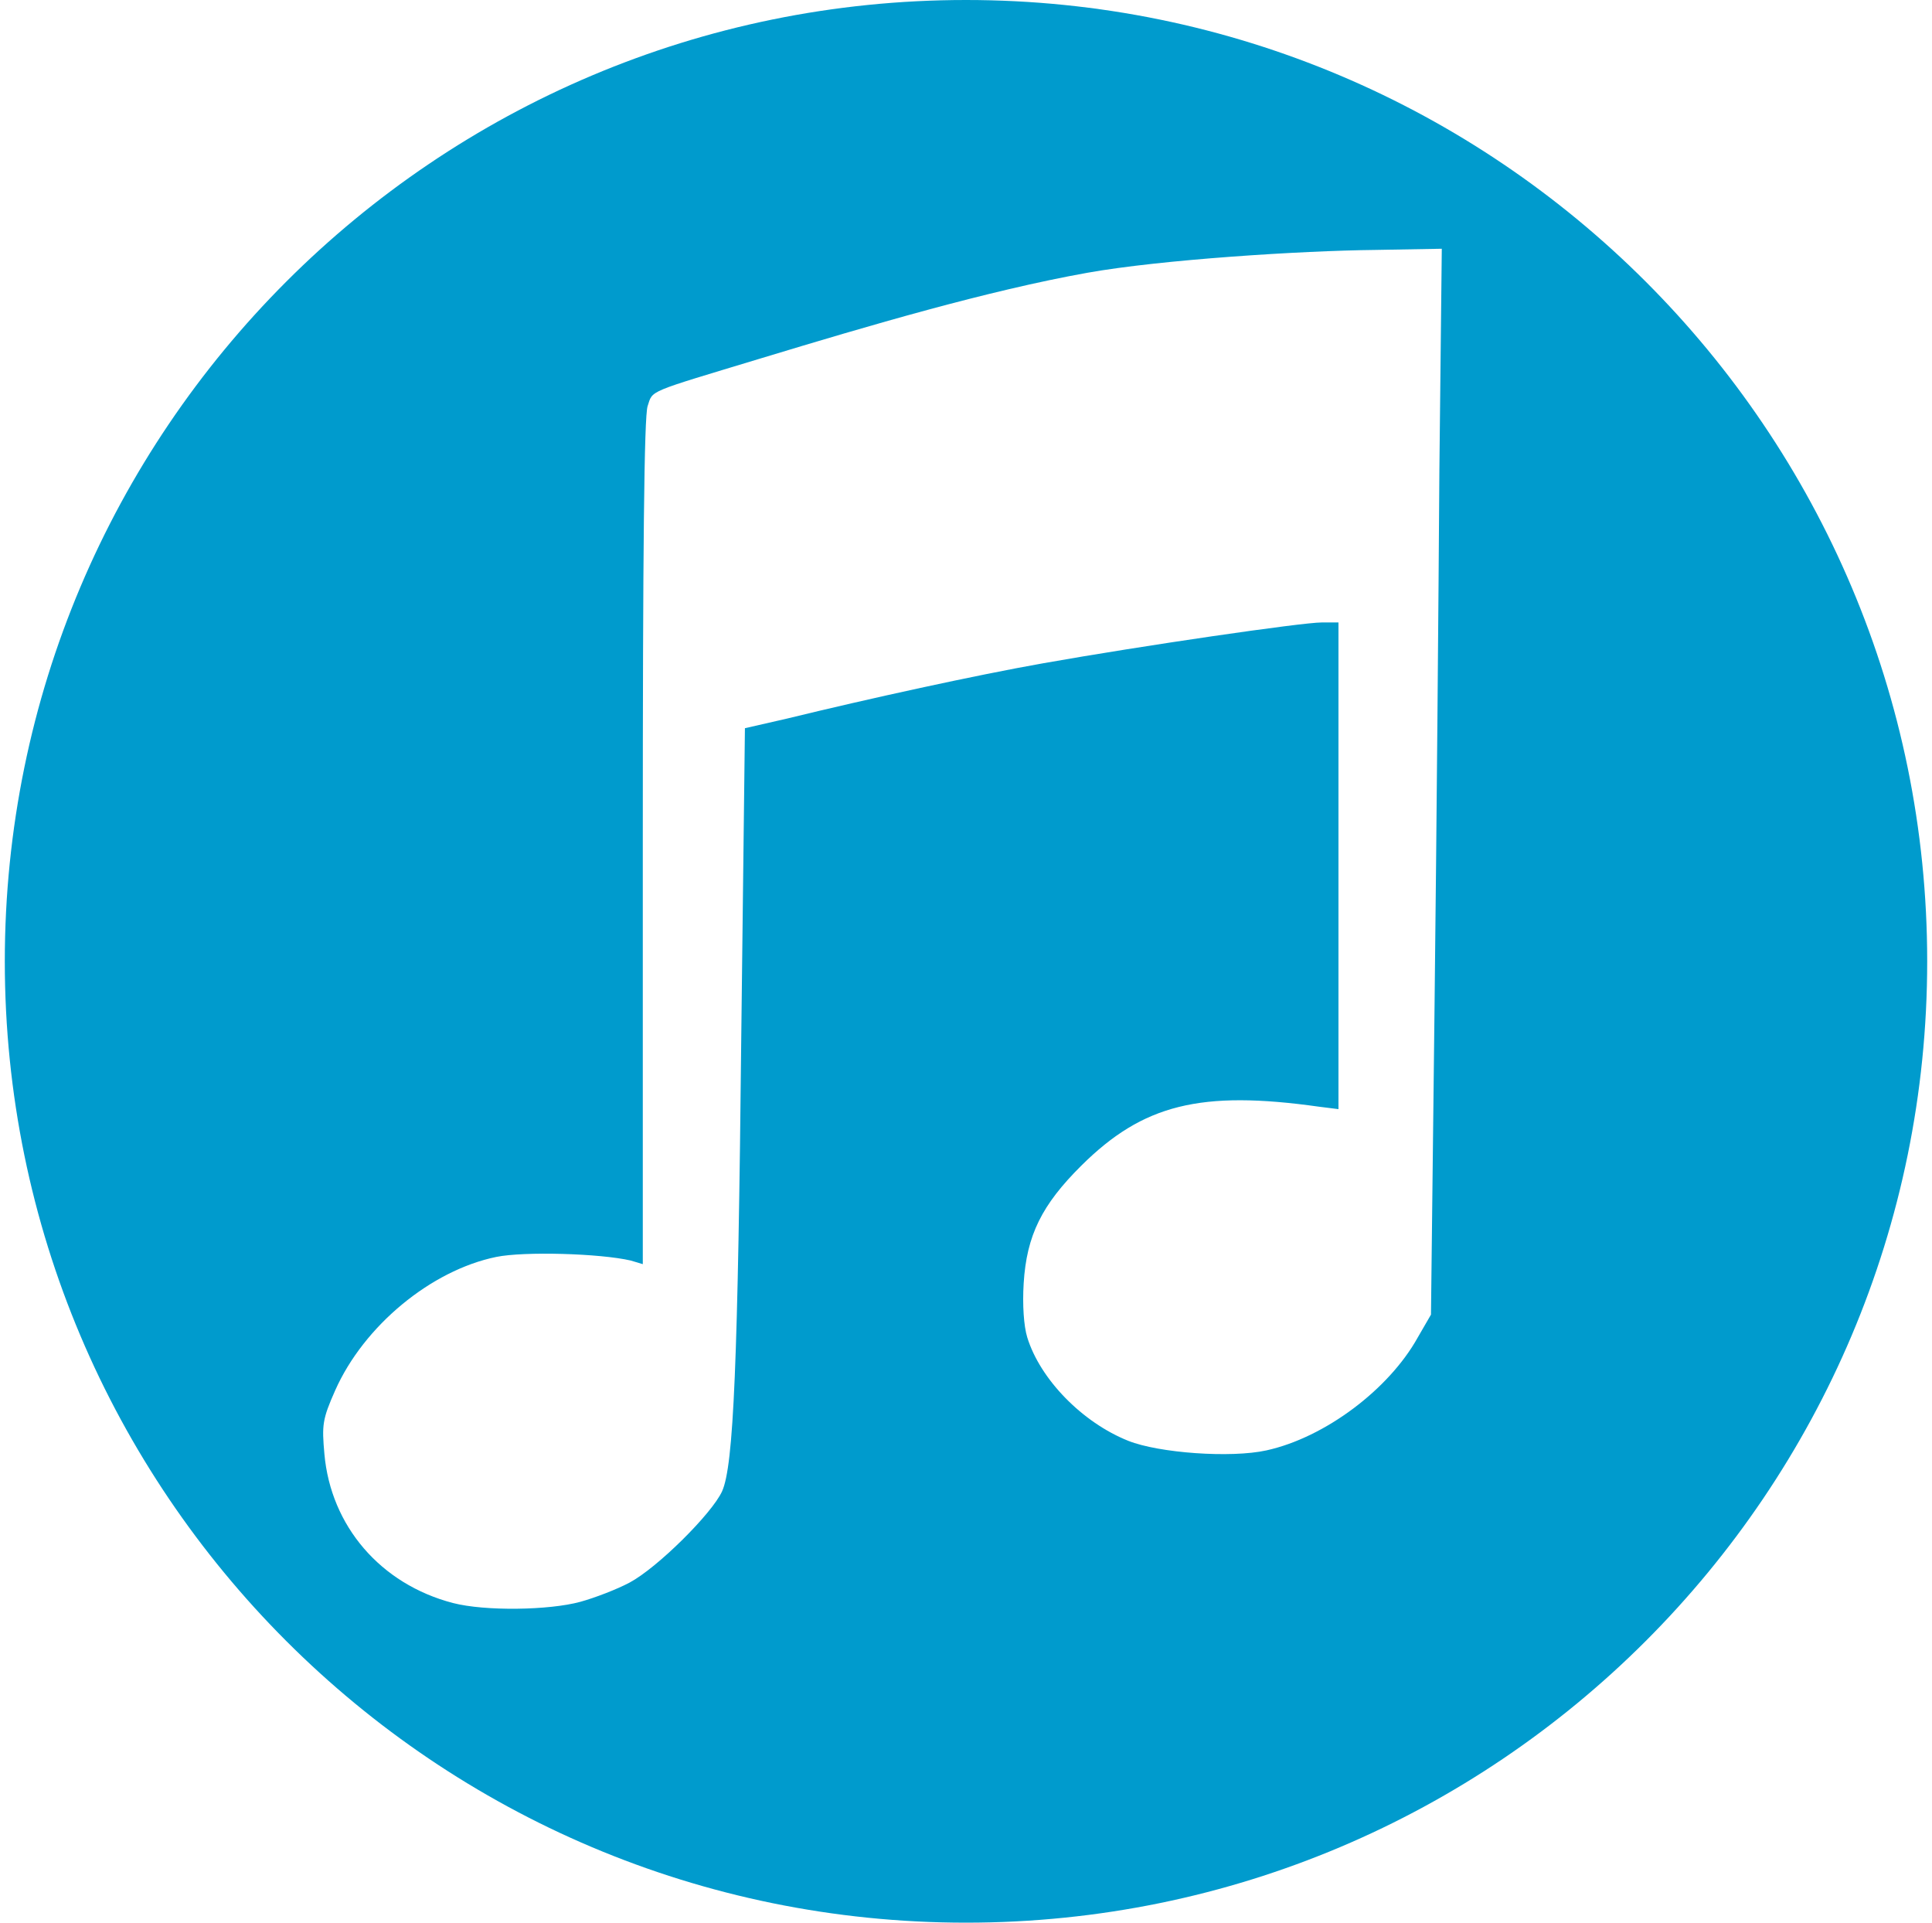
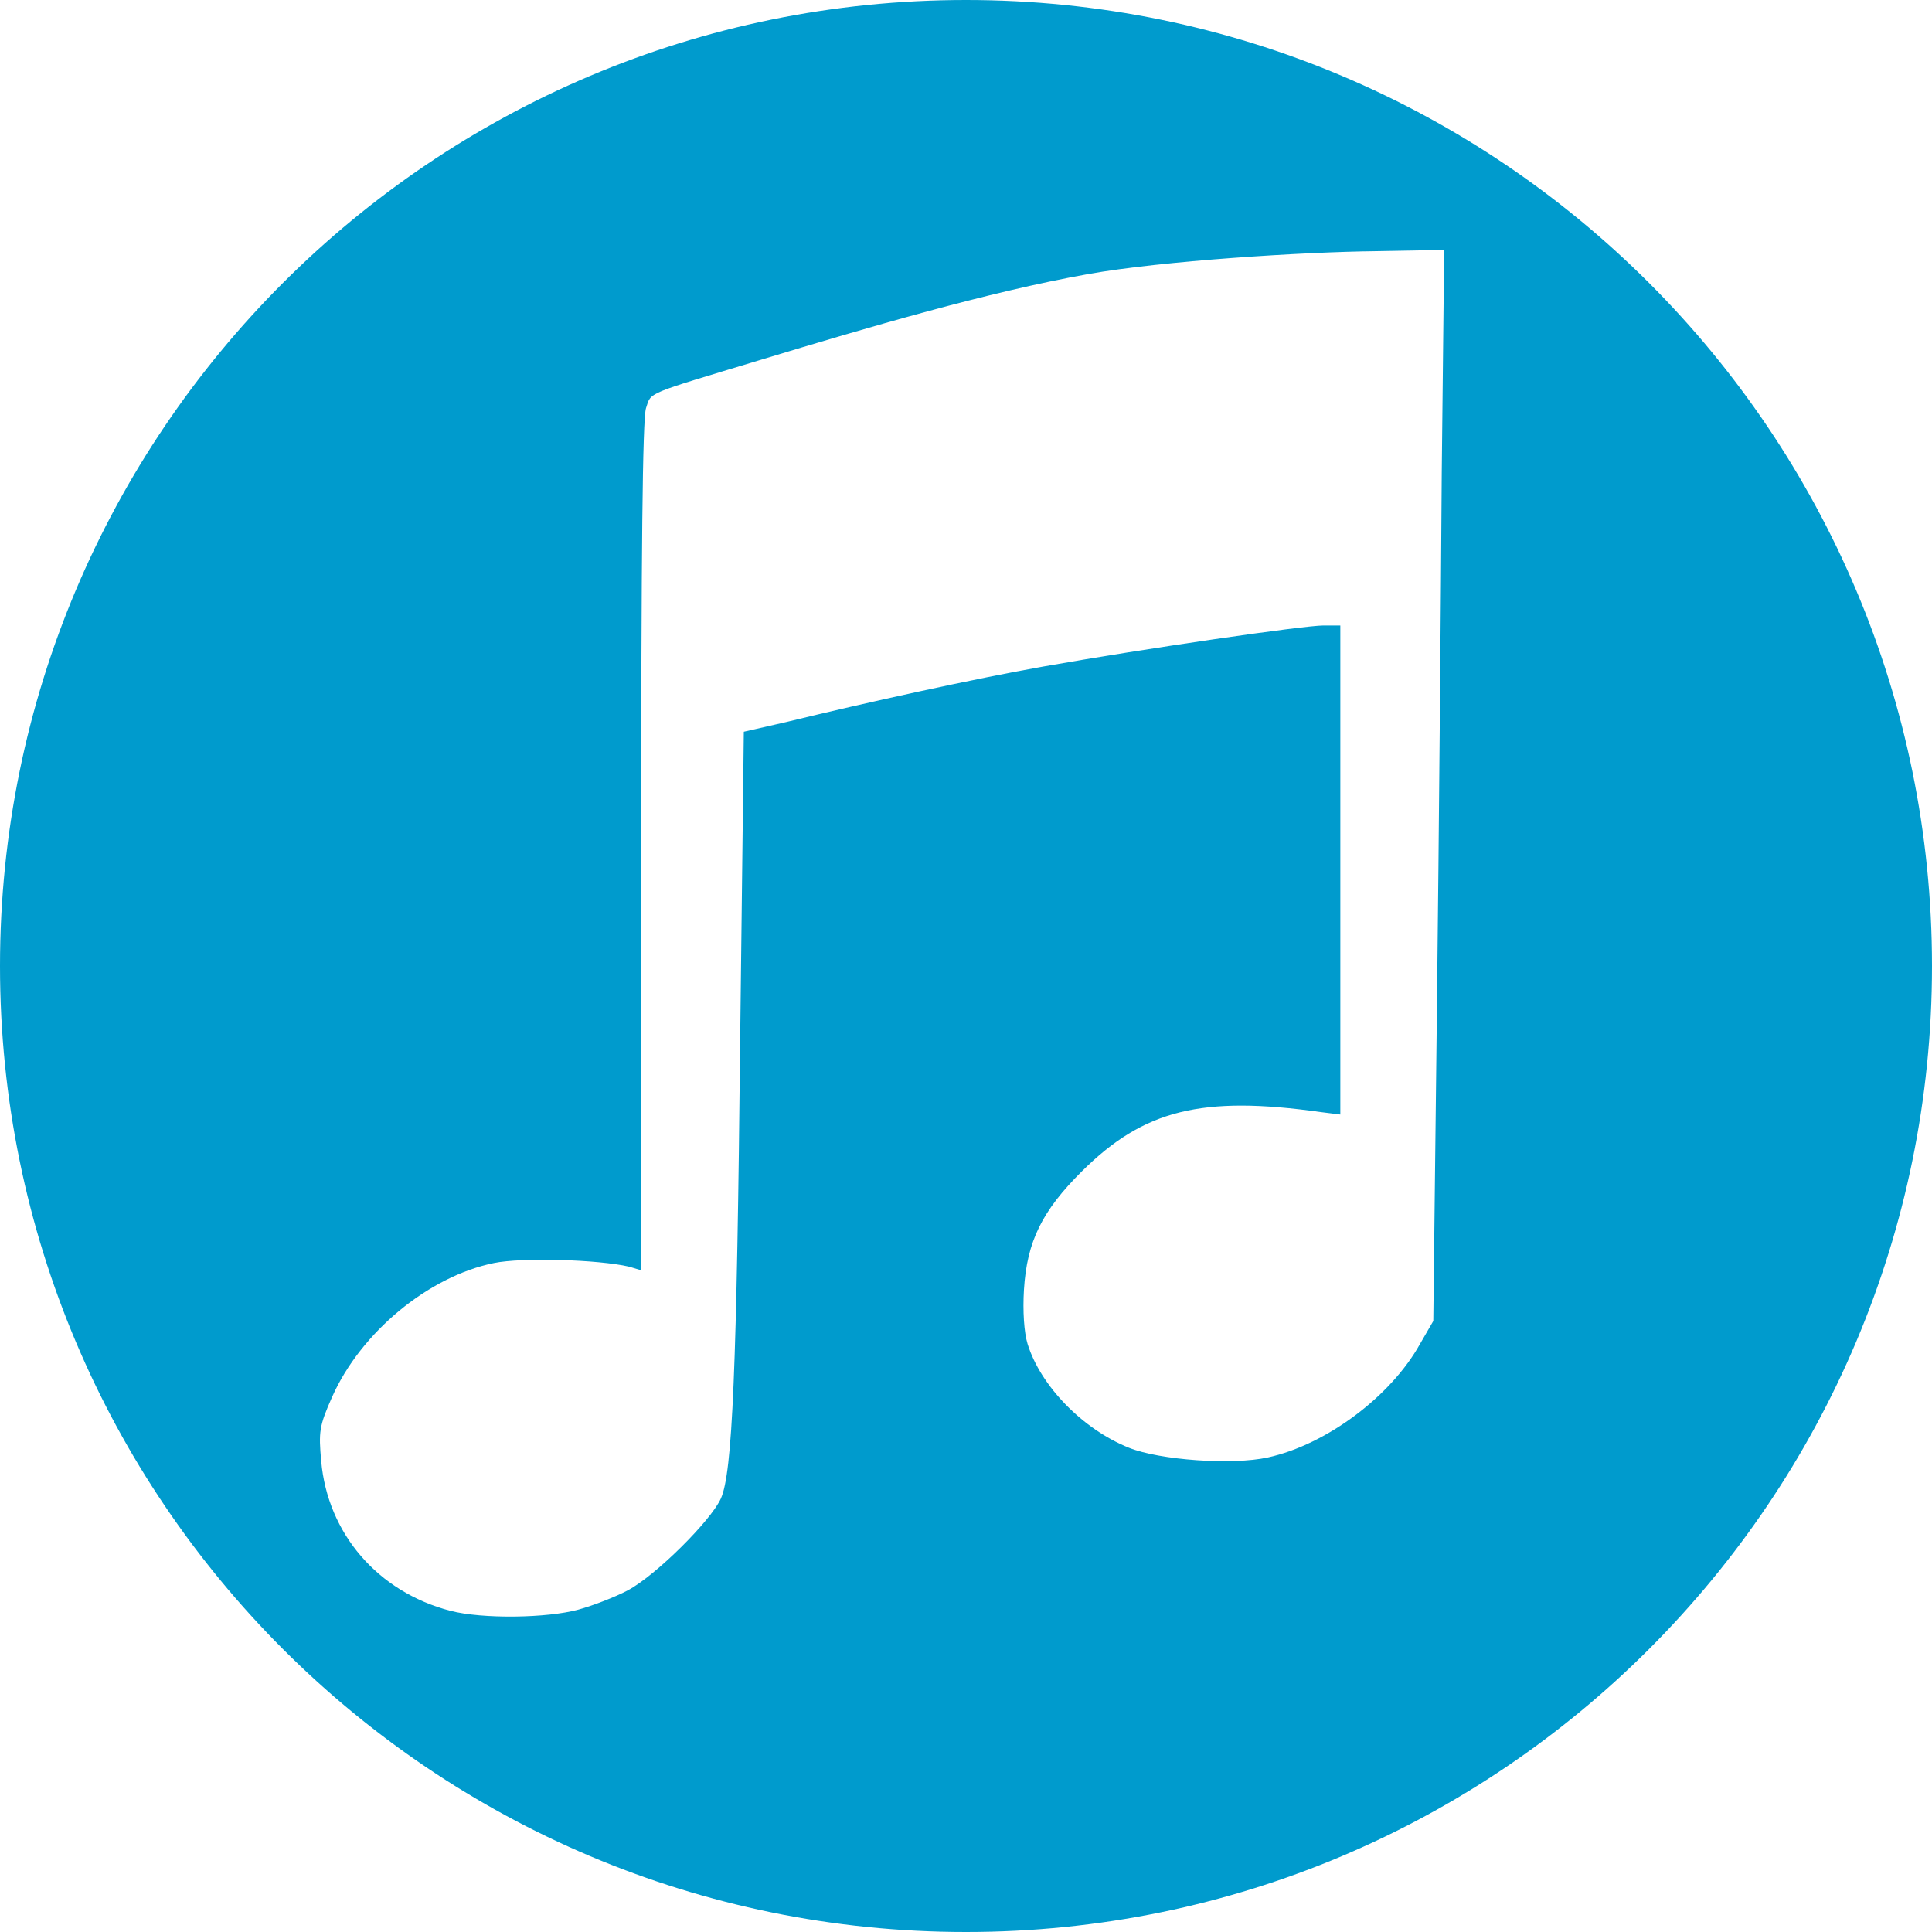
- <svg xmlns="http://www.w3.org/2000/svg" width="201px" height="200px" viewBox="0 0 201 200" version="1.1">
+ <svg xmlns="http://www.w3.org/2000/svg" width="200px" height="200px" viewBox="0 0 200 200" version="1.1">
  <description>Created with Sketch (http://www.bohemiancoding.com/sketch)</description>
  <defs />
  <g id="Page 1" stroke="none" stroke-width="1" fill="none" fill-rule="evenodd">
-     <path d="M100.5,0 C45.272,0 0.5,44.772 0.5,100 C0.5,155.228 45.272,200 100.5,200 C155.728,200 200.5,155.228 200.5,100 C200.5,44.772 155.728,0 100.5,0 L100.5,0 L100.5,0 Z M149.75,48.875 C149.667,61.549 149.459,86.553 149.25,104.375 L148.875,136.75 L147.5,139.125 C144.5,144.526 137.843,149.537 131.75,150.875 C128.047,151.689 120.565,151.149 117.375,149.875 C112.606,147.968 108.225,143.491 106.875,139.125 C106.508,137.937 106.364,135.726 106.5,133.5 C106.805,128.498 108.395,125.326 112.5,121.25 C118.912,114.884 124.894,113.382 137.25,115.125 L139.25,115.375 L139.25,90 L139.25,64.75 L137.5,64.75 C135.459,64.752 119.079,67.124 108.5,69 C101.481,70.244 90.425,72.662 81.875,74.75 L77.5,75.75 L77.125,107.375 C76.772,141.906 76.324,152.465 75.125,155.125 C74.089,157.422 68.402,163.077 65.5,164.625 C64.196,165.32 61.874,166.215 60.375,166.625 C57.134,167.514 50.453,167.612 47.125,166.75 C39.582,164.783 34.414,158.732 33.75,151.25 C33.483,148.243 33.53,147.65 34.875,144.625 C37.857,137.917 44.845,132.142 51.625,130.75 C54.519,130.155 62.43,130.383 65.625,131.125 L66.875,131.5 L66.875,87.625 C66.875,57.226 67.014,43.34 67.375,42.25 C67.941,40.543 67.198,40.902 79.25,37.25 C90.419,33.865 102.722,30.239 113.125,28.375 C120.784,27.003 135.363,26.082 143,26 L150,25.875 L149.75,48.875 Z M149.75,48.875" id="iTunes" fill="#009BCD" />
+     <path d="M100,0 C44.772,0 0,44.772 0,100 C0,155.228 44.772,200 100,200 C155.228,200 200,155.228 200,100 C200,44.772 155.228,0 100,0 L100,0 L100,0 Z M149.25,48.875 C149.167,61.549 148.959,86.553 148.75,104.375 L148.375,136.75 L147,139.125 C144,144.526 137.343,149.537 131.25,150.875 C127.547,151.689 120.065,151.149 116.875,149.875 C112.106,147.968 107.725,143.491 106.375,139.125 C106.008,137.937 105.864,135.726 106,133.5 C106.305,128.498 107.895,125.326 112,121.25 C118.412,114.884 124.394,113.382 136.75,115.125 L138.75,115.375 L138.75,90 L138.75,64.75 L137,64.75 C134.959,64.752 118.579,67.124 108,69 C100.981,70.244 89.925,72.662 81.375,74.75 L77,75.75 L76.625,107.375 C76.272,141.906 75.824,152.465 74.625,155.125 C73.589,157.422 67.902,163.077 65,164.625 C63.696,165.32 61.374,166.215 59.875,166.625 C56.634,167.514 49.953,167.612 46.625,166.75 C39.082,164.783 33.914,158.732 33.25,151.25 C32.983,148.243 33.03,147.65 34.375,144.625 C37.357,137.917 44.345,132.142 51.125,130.75 C54.019,130.155 61.93,130.383 65.125,131.125 L66.375,131.5 L66.375,87.625 C66.375,57.226 66.514,43.34 66.875,42.25 C67.441,40.543 66.698,40.902 78.75,37.25 C89.919,33.865 102.222,30.239 112.625,28.375 C120.284,27.003 134.863,26.082 142.5,26 L149.5,25.875 L149.25,48.875 Z M149.25,48.875" id="iTunes" fill="#009BCD" />
  </g>
</svg>
